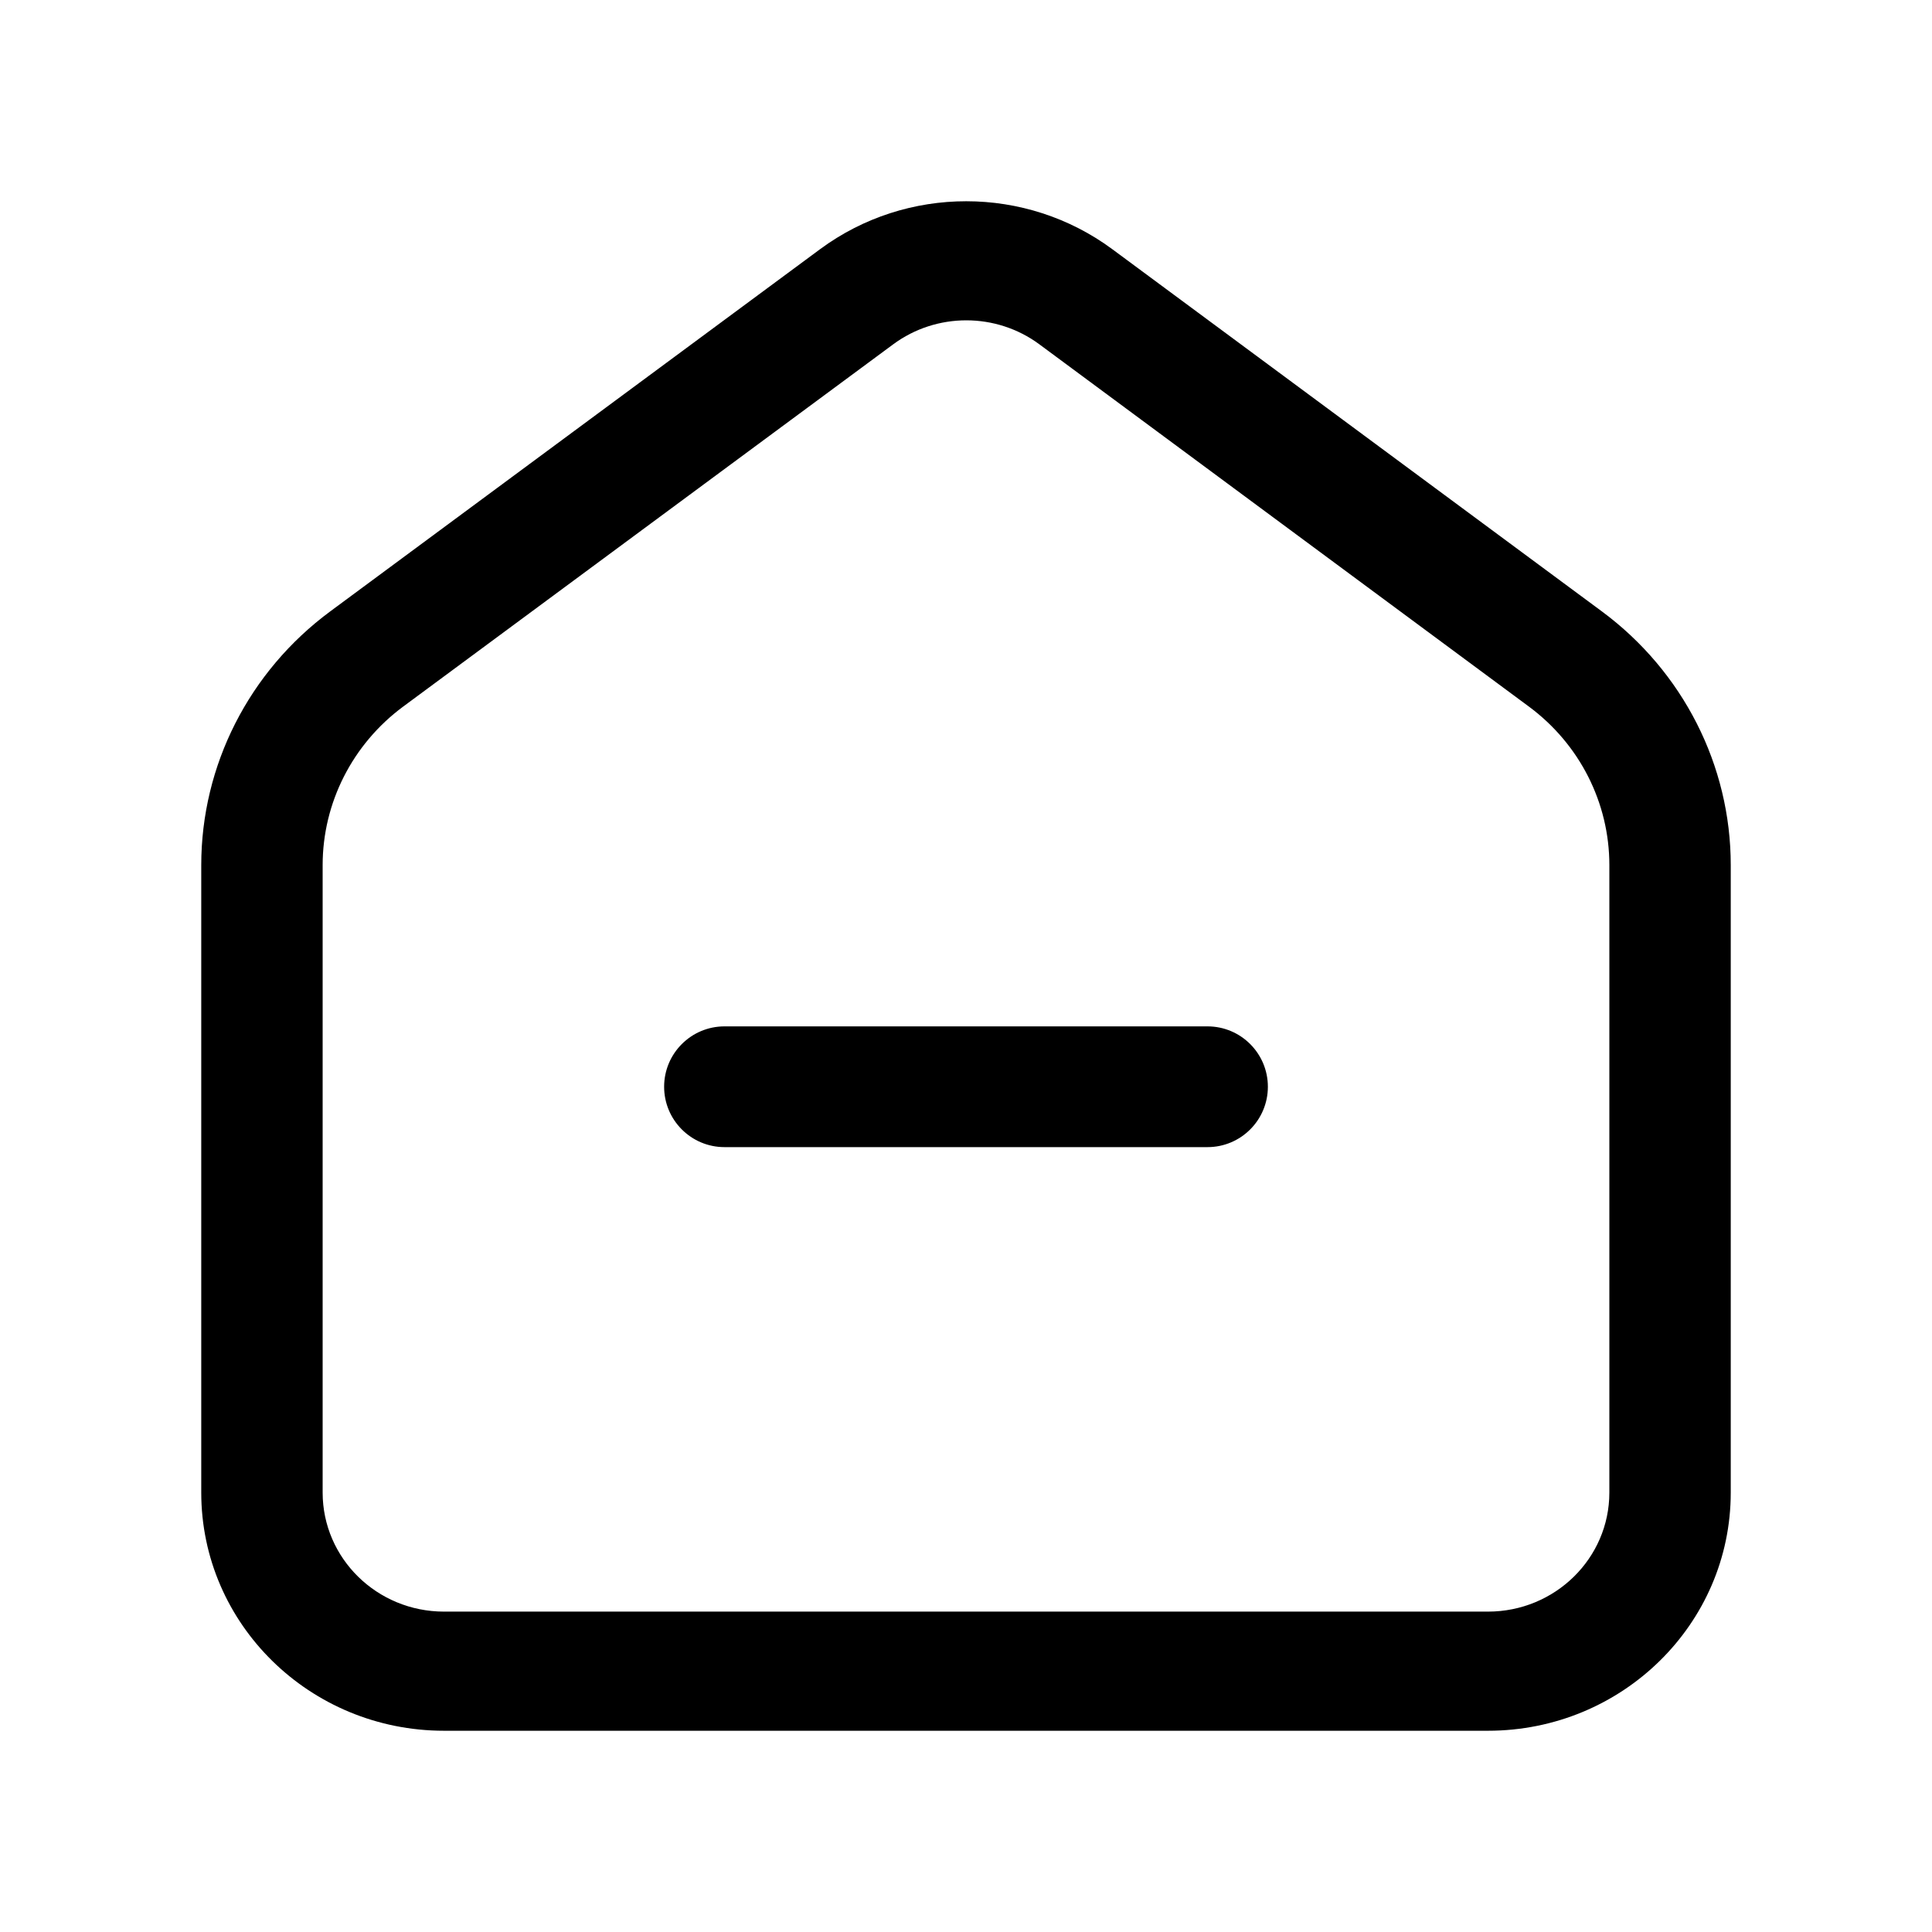
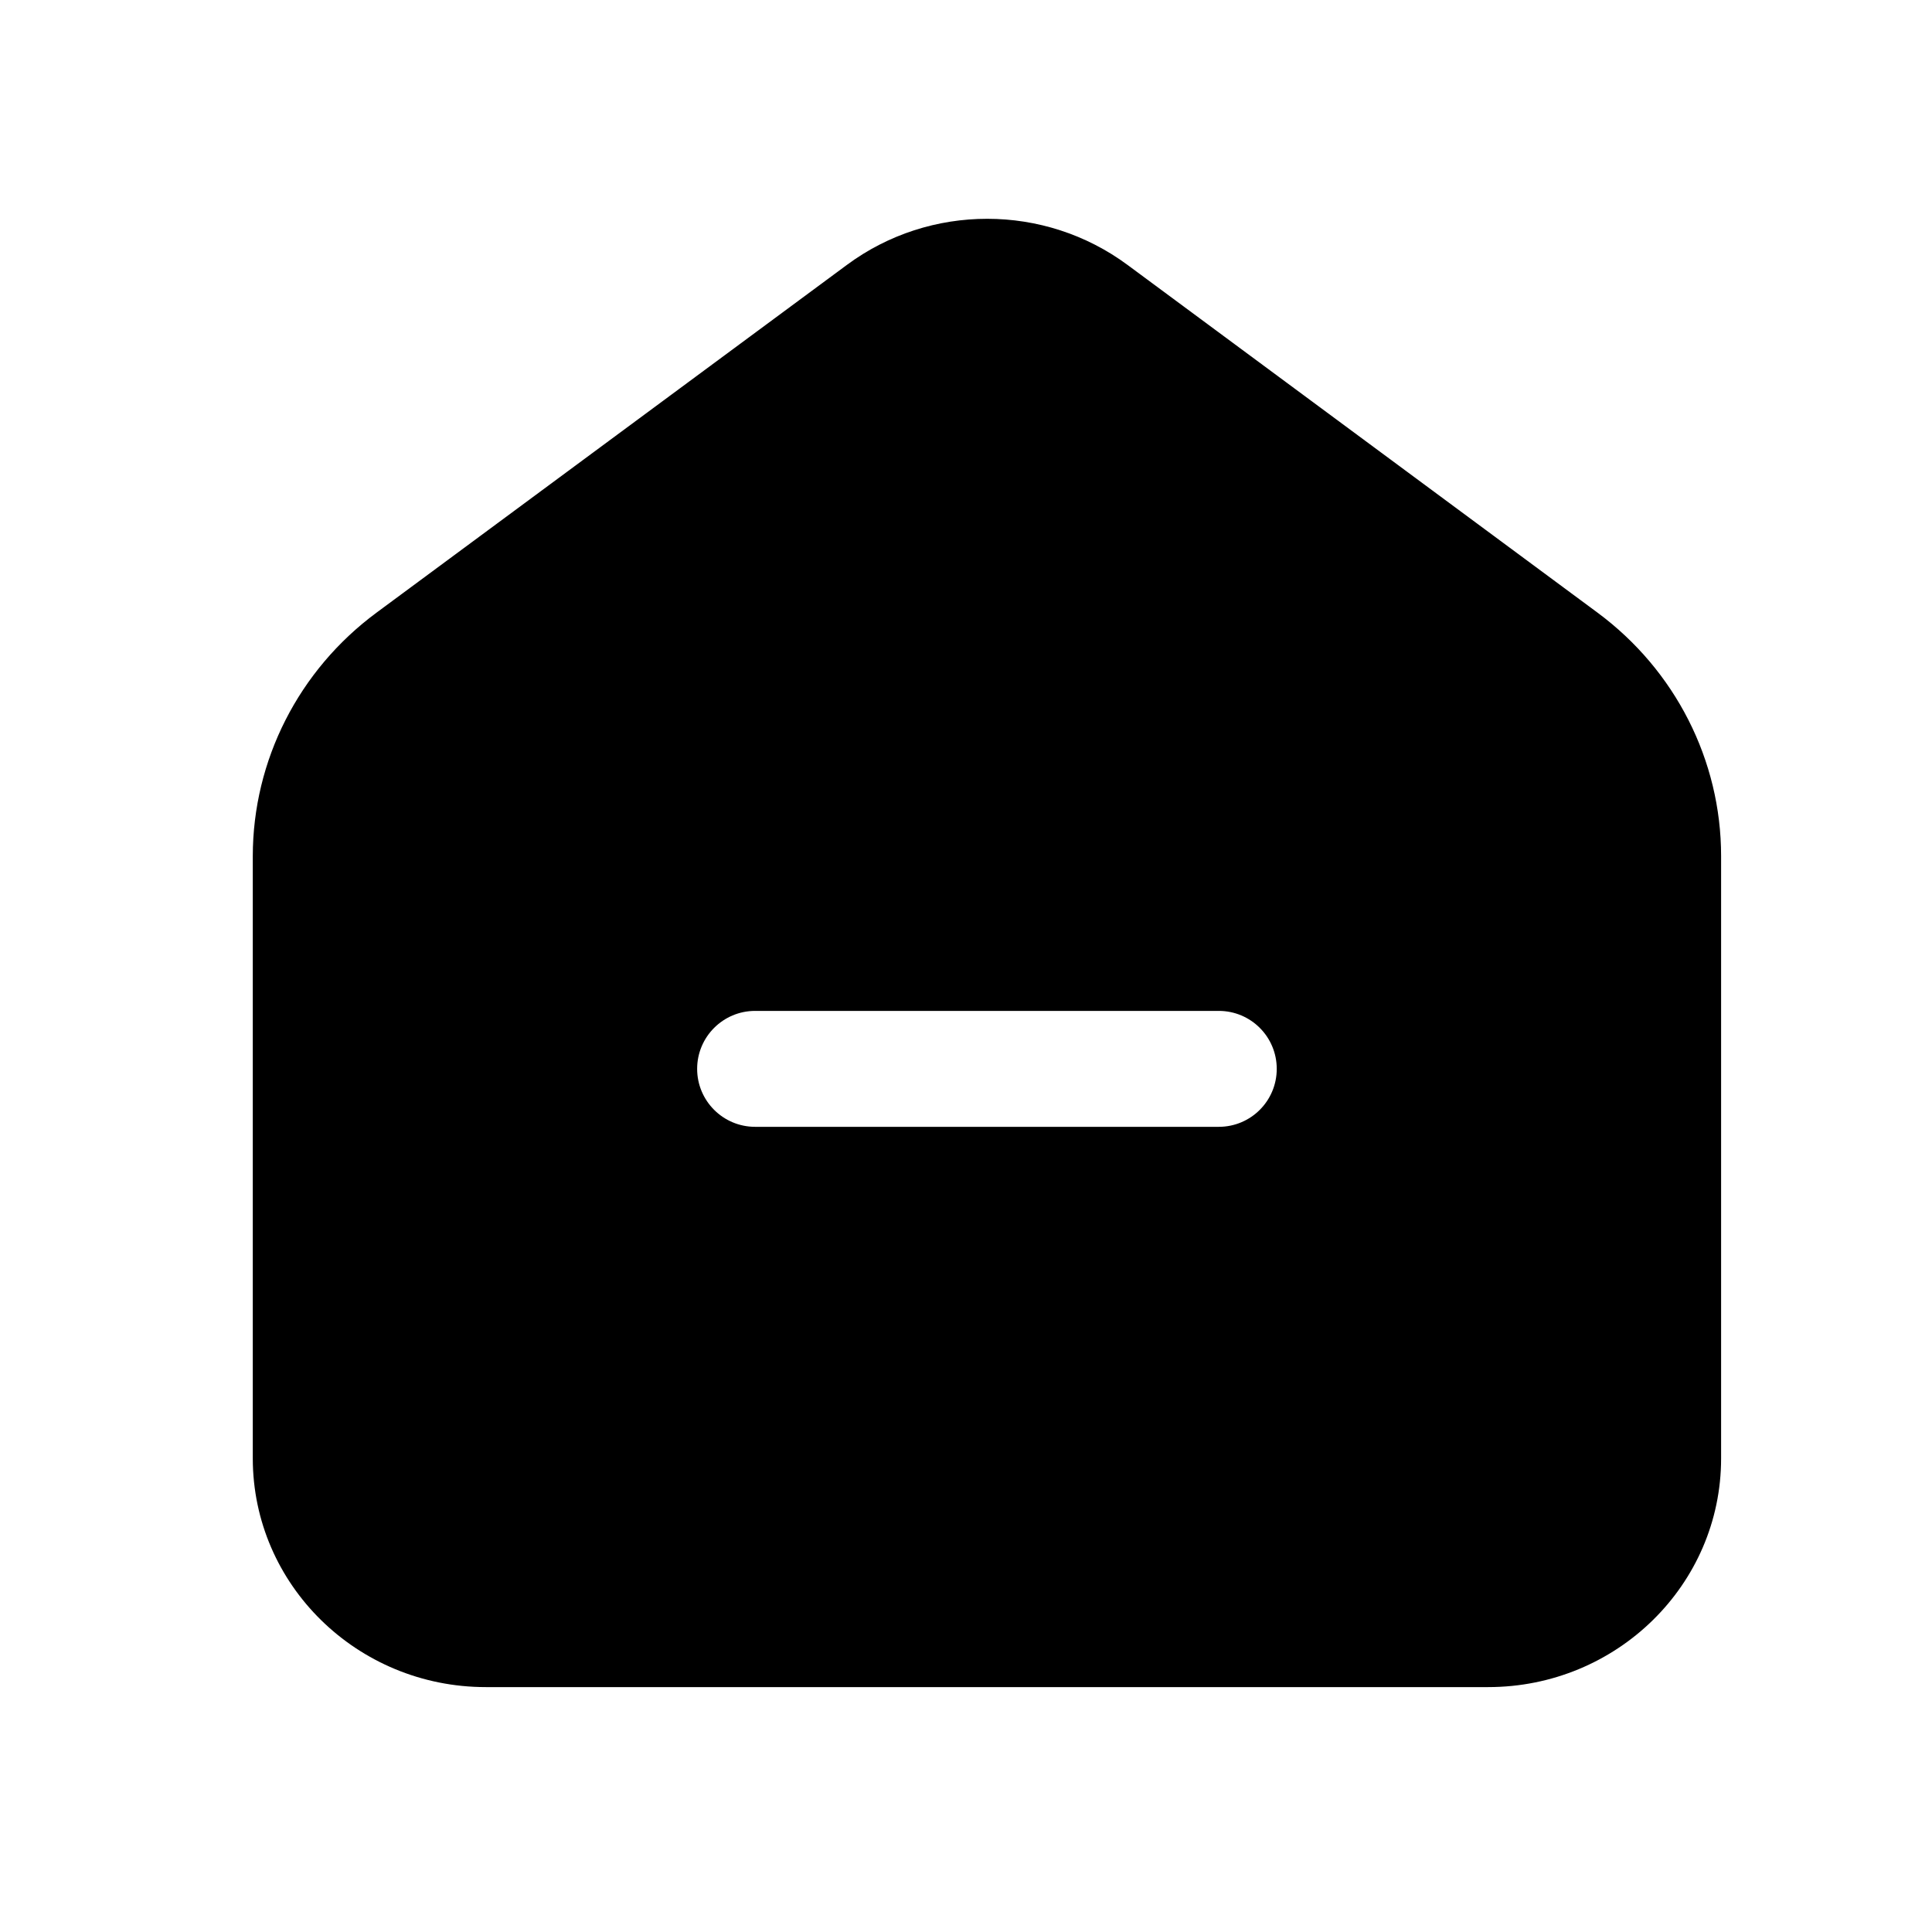
- <svg xmlns="http://www.w3.org/2000/svg" width="24" height="24" viewBox="0 0 24 24" fill="none">
-   <path d="M10.188 3.095C11.263 2.301 12.744 2.302 13.818 3.096L19.899 7.595C20.907 8.341 21.5 9.508 21.5 10.746V18.541C21.5 20.175 20.15 21.5 18.484 21.5H5.516C3.85 21.5 2.5 20.175 2.5 18.541V10.747C2.5 9.508 3.093 8.341 4.102 7.595L10.188 3.095ZM12.911 4.277C12.374 3.88 11.633 3.88 11.096 4.277L5.009 8.777C4.379 9.243 4.008 9.973 4.008 10.747V18.541C4.008 19.358 4.683 20.02 5.516 20.02H18.484C19.317 20.02 19.992 19.358 19.992 18.541V10.746C19.992 9.972 19.622 9.243 18.992 8.777L12.911 4.277ZM15 12.75C15.414 12.75 15.75 13.086 15.75 13.5C15.75 13.914 15.414 14.25 15 14.25H9C8.586 14.25 8.25 13.914 8.25 13.5C8.25 13.086 8.586 12.75 9 12.75H15Z" fill="currentColor" />
+ <svg xmlns="http://www.w3.org/2000/svg" width="25" height="25" viewBox="0 0 25 25" fill="none">
+   <path d="M10.96 3.427C12.034 2.632 13.516 2.633 14.59 3.428L20.671 7.927C21.678 8.672 22.271 9.839 22.271 11.077V18.872C22.271 20.506 20.921 21.831 19.256 21.831H6.287C4.622 21.831 3.272 20.506 3.271 18.872V11.078C3.272 9.839 3.865 8.672 4.873 7.927L10.96 3.427ZM9.771 13.081C9.357 13.081 9.021 13.417 9.021 13.831C9.021 14.245 9.357 14.581 9.771 14.581H15.771C16.186 14.581 16.521 14.245 16.521 13.831C16.521 13.417 16.186 13.081 15.771 13.081H9.771Z" fill="currentColor" />
</svg>
